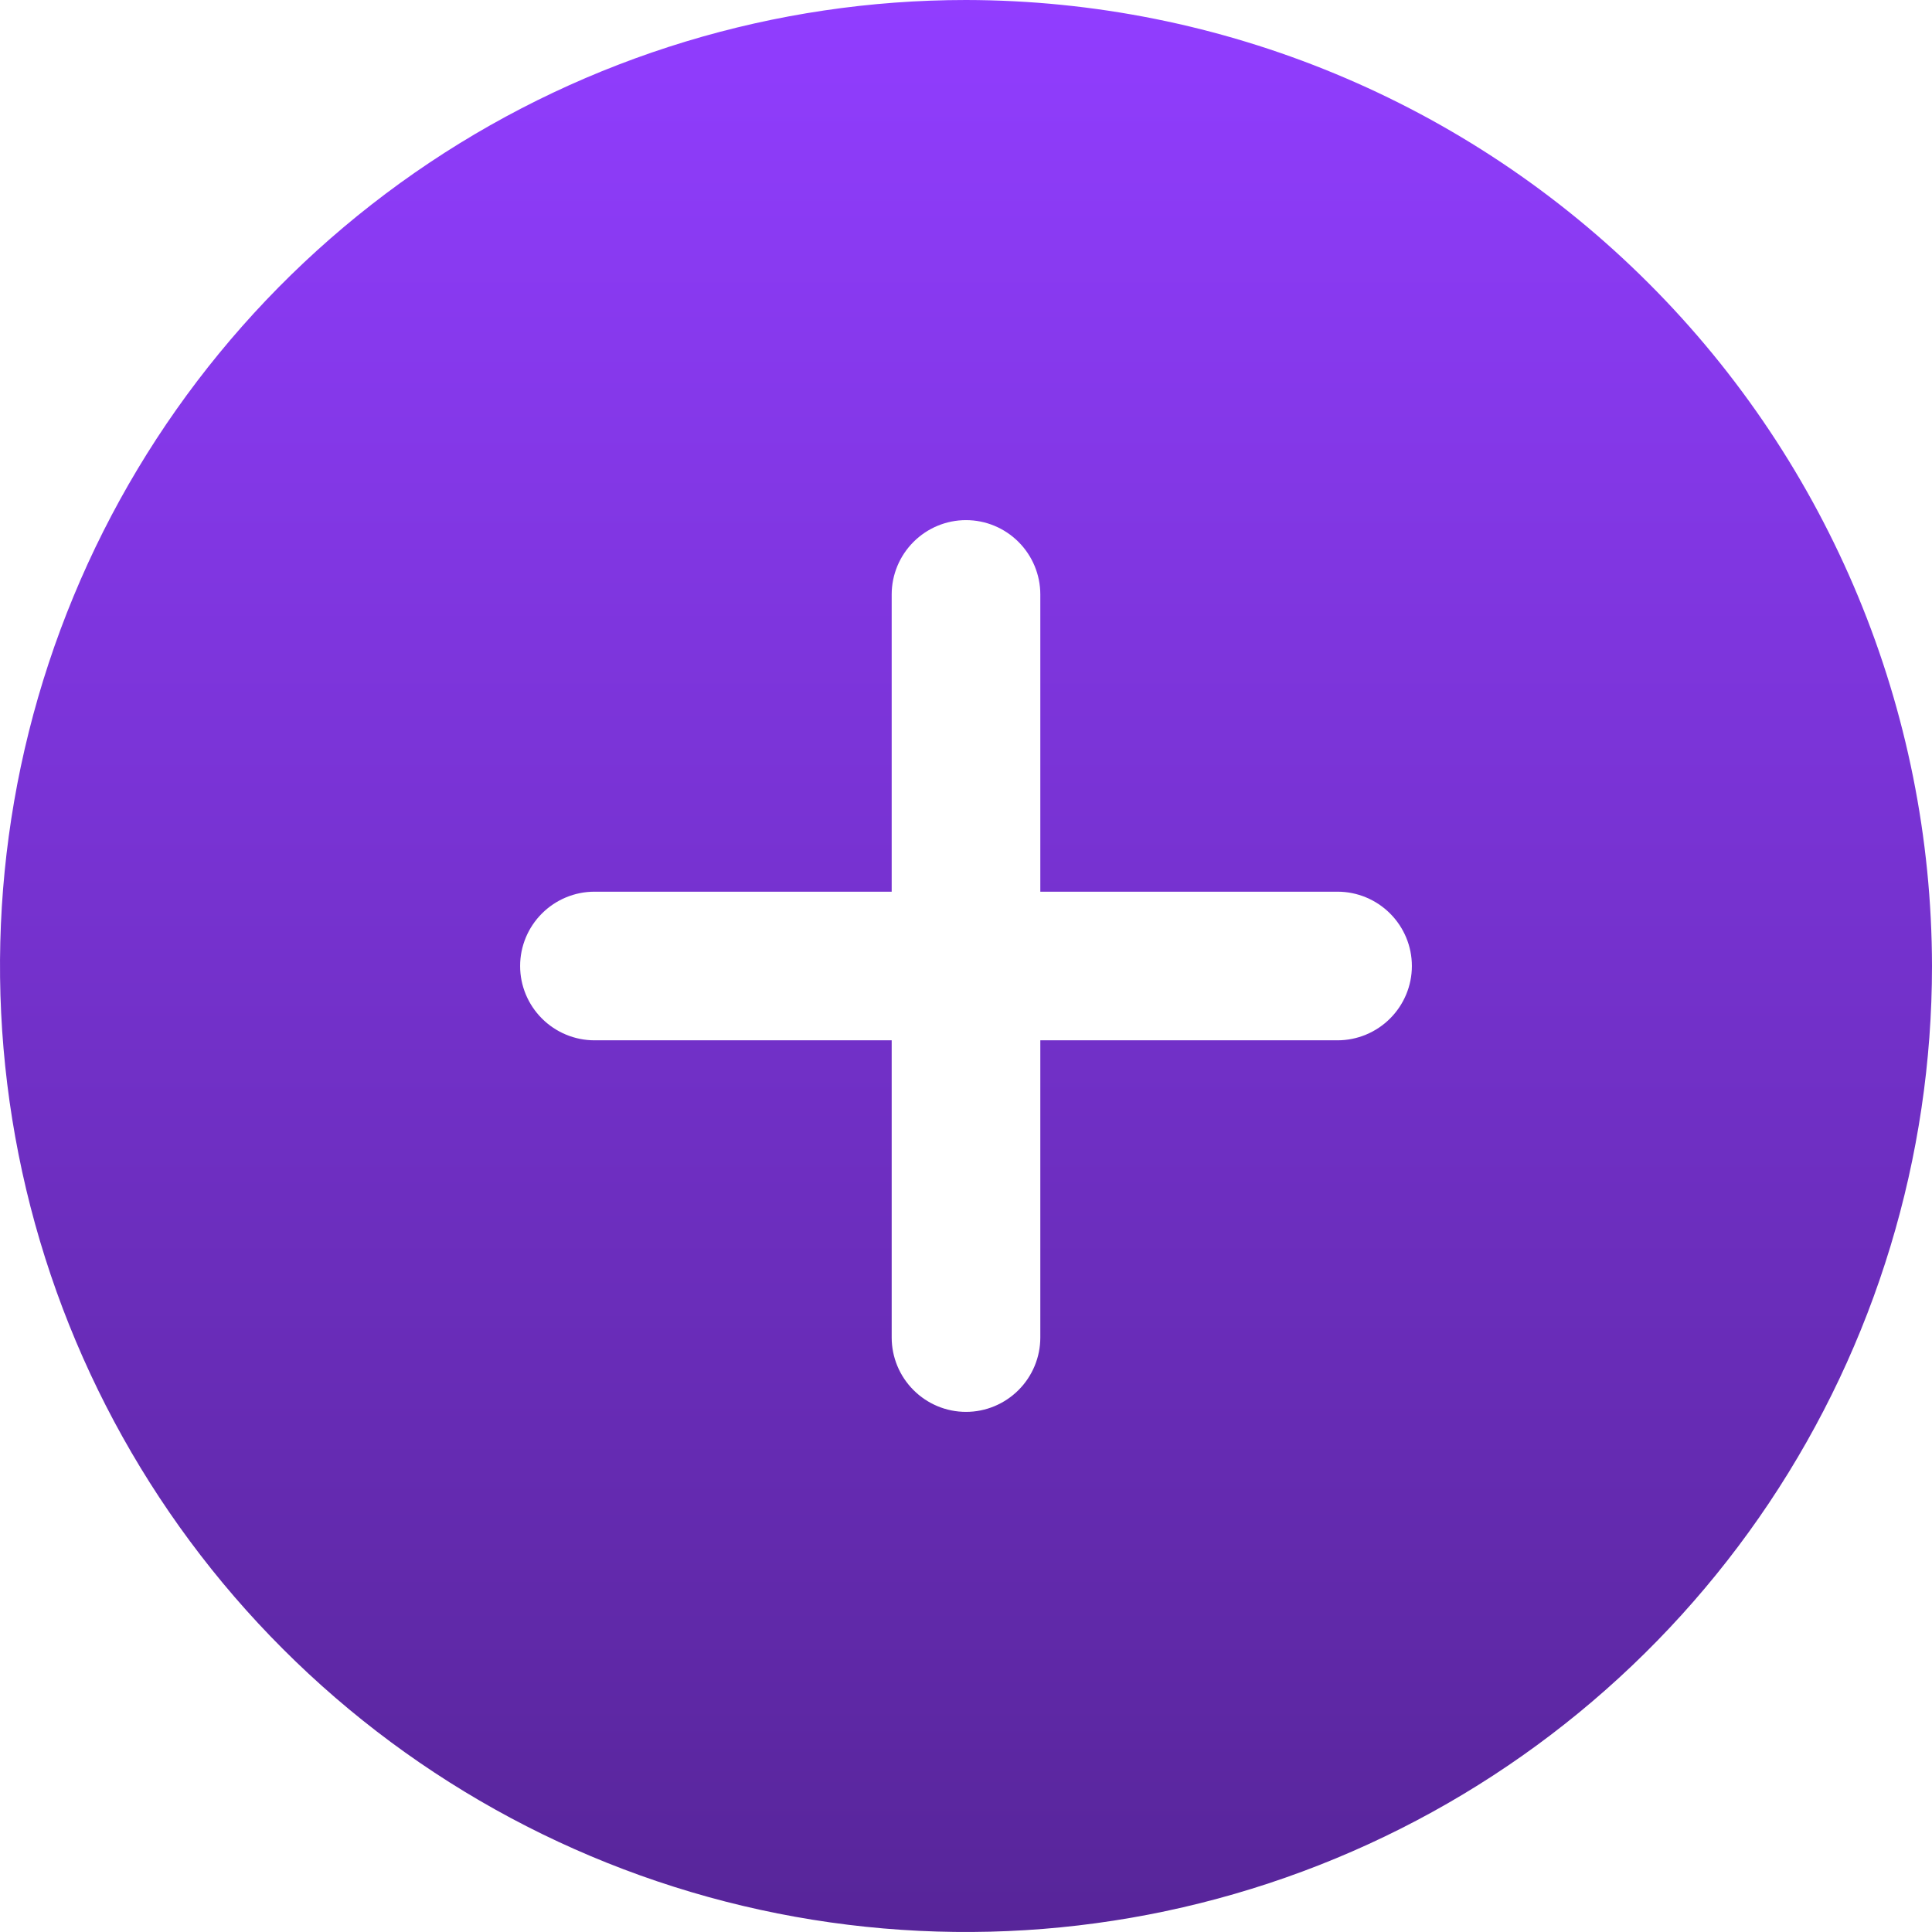
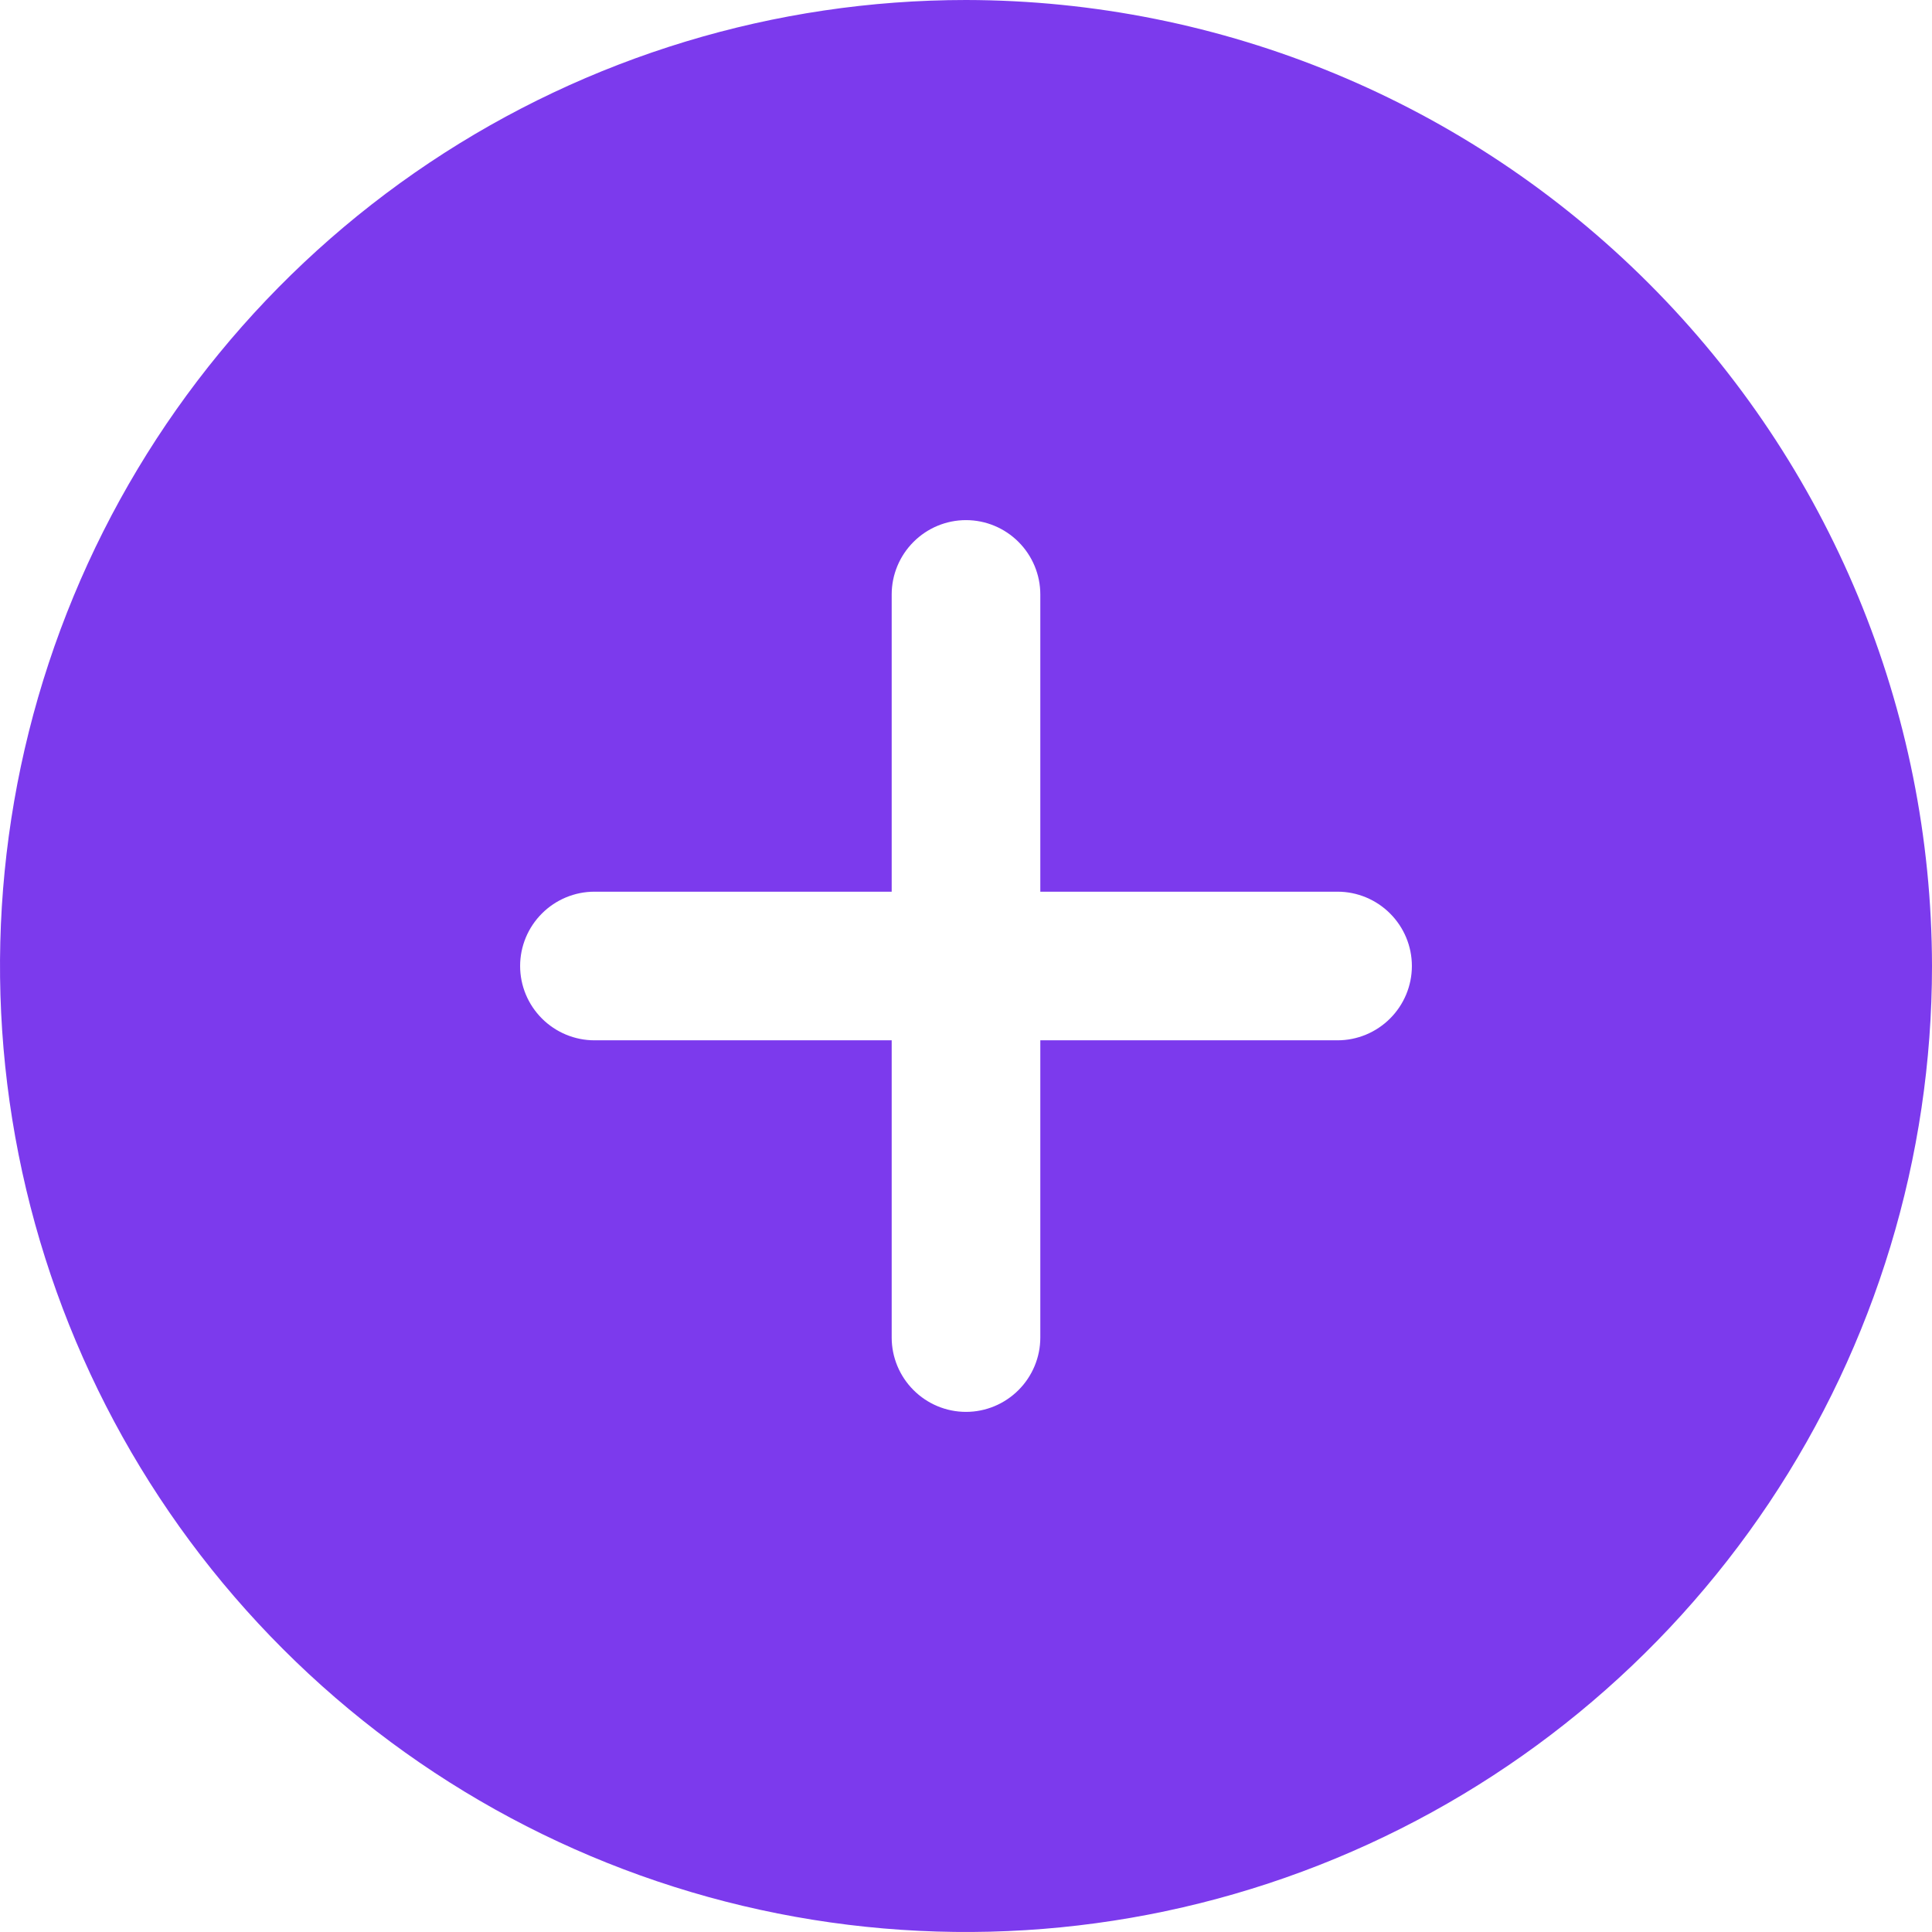
<svg xmlns="http://www.w3.org/2000/svg" width="28" height="28" viewBox="0 0 28 28" fill="none">
-   <path d="M14 0C11.231 0 8.524 0.821 6.222 2.359C3.92 3.898 2.125 6.084 1.066 8.642C0.006 11.201 -0.271 14.015 0.269 16.731C0.809 19.447 2.143 21.942 4.101 23.899C6.058 25.857 8.553 27.191 11.269 27.731C13.985 28.271 16.799 27.994 19.358 26.934C21.916 25.875 24.102 24.08 25.641 21.778C27.179 19.476 28 16.769 28 14C27.995 10.288 26.519 6.73 23.894 4.106C21.27 1.481 17.712 0.005 14 0ZM19.385 15.077H15.077V19.385C15.077 19.67 14.963 19.944 14.761 20.146C14.559 20.348 14.286 20.462 14 20.462C13.714 20.462 13.441 20.348 13.239 20.146C13.037 19.944 12.923 19.67 12.923 19.385V15.077H8.615C8.33 15.077 8.056 14.963 7.854 14.761C7.652 14.559 7.538 14.286 7.538 14C7.538 13.714 7.652 13.441 7.854 13.239C8.056 13.037 8.33 12.923 8.615 12.923H12.923V8.615C12.923 8.33 13.037 8.056 13.239 7.854C13.441 7.652 13.714 7.538 14 7.538C14.286 7.538 14.559 7.652 14.761 7.854C14.963 8.056 15.077 8.33 15.077 8.615V12.923H19.385C19.67 12.923 19.944 13.037 20.146 13.239C20.348 13.441 20.462 13.714 20.462 14C20.462 14.286 20.348 14.559 20.146 14.761C19.944 14.963 19.67 15.077 19.385 15.077Z" fill="url(#paint0_linear_130_239)" />
+   <path d="M14 0C11.231 0 8.524 0.821 6.222 2.359C3.92 3.898 2.125 6.084 1.066 8.642C0.006 11.201 -0.271 14.015 0.269 16.731C0.809 19.447 2.143 21.942 4.101 23.899C6.058 25.857 8.553 27.191 11.269 27.731C13.985 28.271 16.799 27.994 19.358 26.934C21.916 25.875 24.102 24.08 25.641 21.778C27.179 19.476 28 16.769 28 14C27.995 10.288 26.519 6.73 23.894 4.106C21.27 1.481 17.712 0.005 14 0ZM19.385 15.077H15.077V19.385C15.077 19.67 14.963 19.944 14.761 20.146C14.559 20.348 14.286 20.462 14 20.462C13.714 20.462 13.441 20.348 13.239 20.146C13.037 19.944 12.923 19.67 12.923 19.385V15.077H8.615C8.33 15.077 8.056 14.963 7.854 14.761C7.652 14.559 7.538 14.286 7.538 14C7.538 13.714 7.652 13.441 7.854 13.239C8.056 13.037 8.33 12.923 8.615 12.923H12.923V8.615C12.923 8.33 13.037 8.056 13.239 7.854C13.441 7.652 13.714 7.538 14 7.538C14.286 7.538 14.559 7.652 14.761 7.854C14.963 8.056 15.077 8.33 15.077 8.615V12.923H19.385C19.67 12.923 19.944 13.037 20.146 13.239C20.348 13.441 20.462 13.714 20.462 14C20.462 14.286 20.348 14.559 20.146 14.761C19.944 14.963 19.67 15.077 19.385 15.077Z" fill="url(#paint0_linear_213_268)" />
  <defs>
-     <linearGradient id="paint0_linear_130_239" x1="14" y1="0" x2="14" y2="28" gradientUnits="userSpaceOnUse">
-       <stop stop-color="#913DFF" />
-       <stop offset="1" stop-color="#572599" />
+     <linearGradient id="paint0_linear_213_268" x1="14" y1="0" x2="14" y2="28" gradientUnits="userSpaceOnUse">
+       <stop stop-color="#7C3AED" />
+       <stop offset="1" stop-color="#7C3AED" />
    </linearGradient>
  </defs>
</svg>
